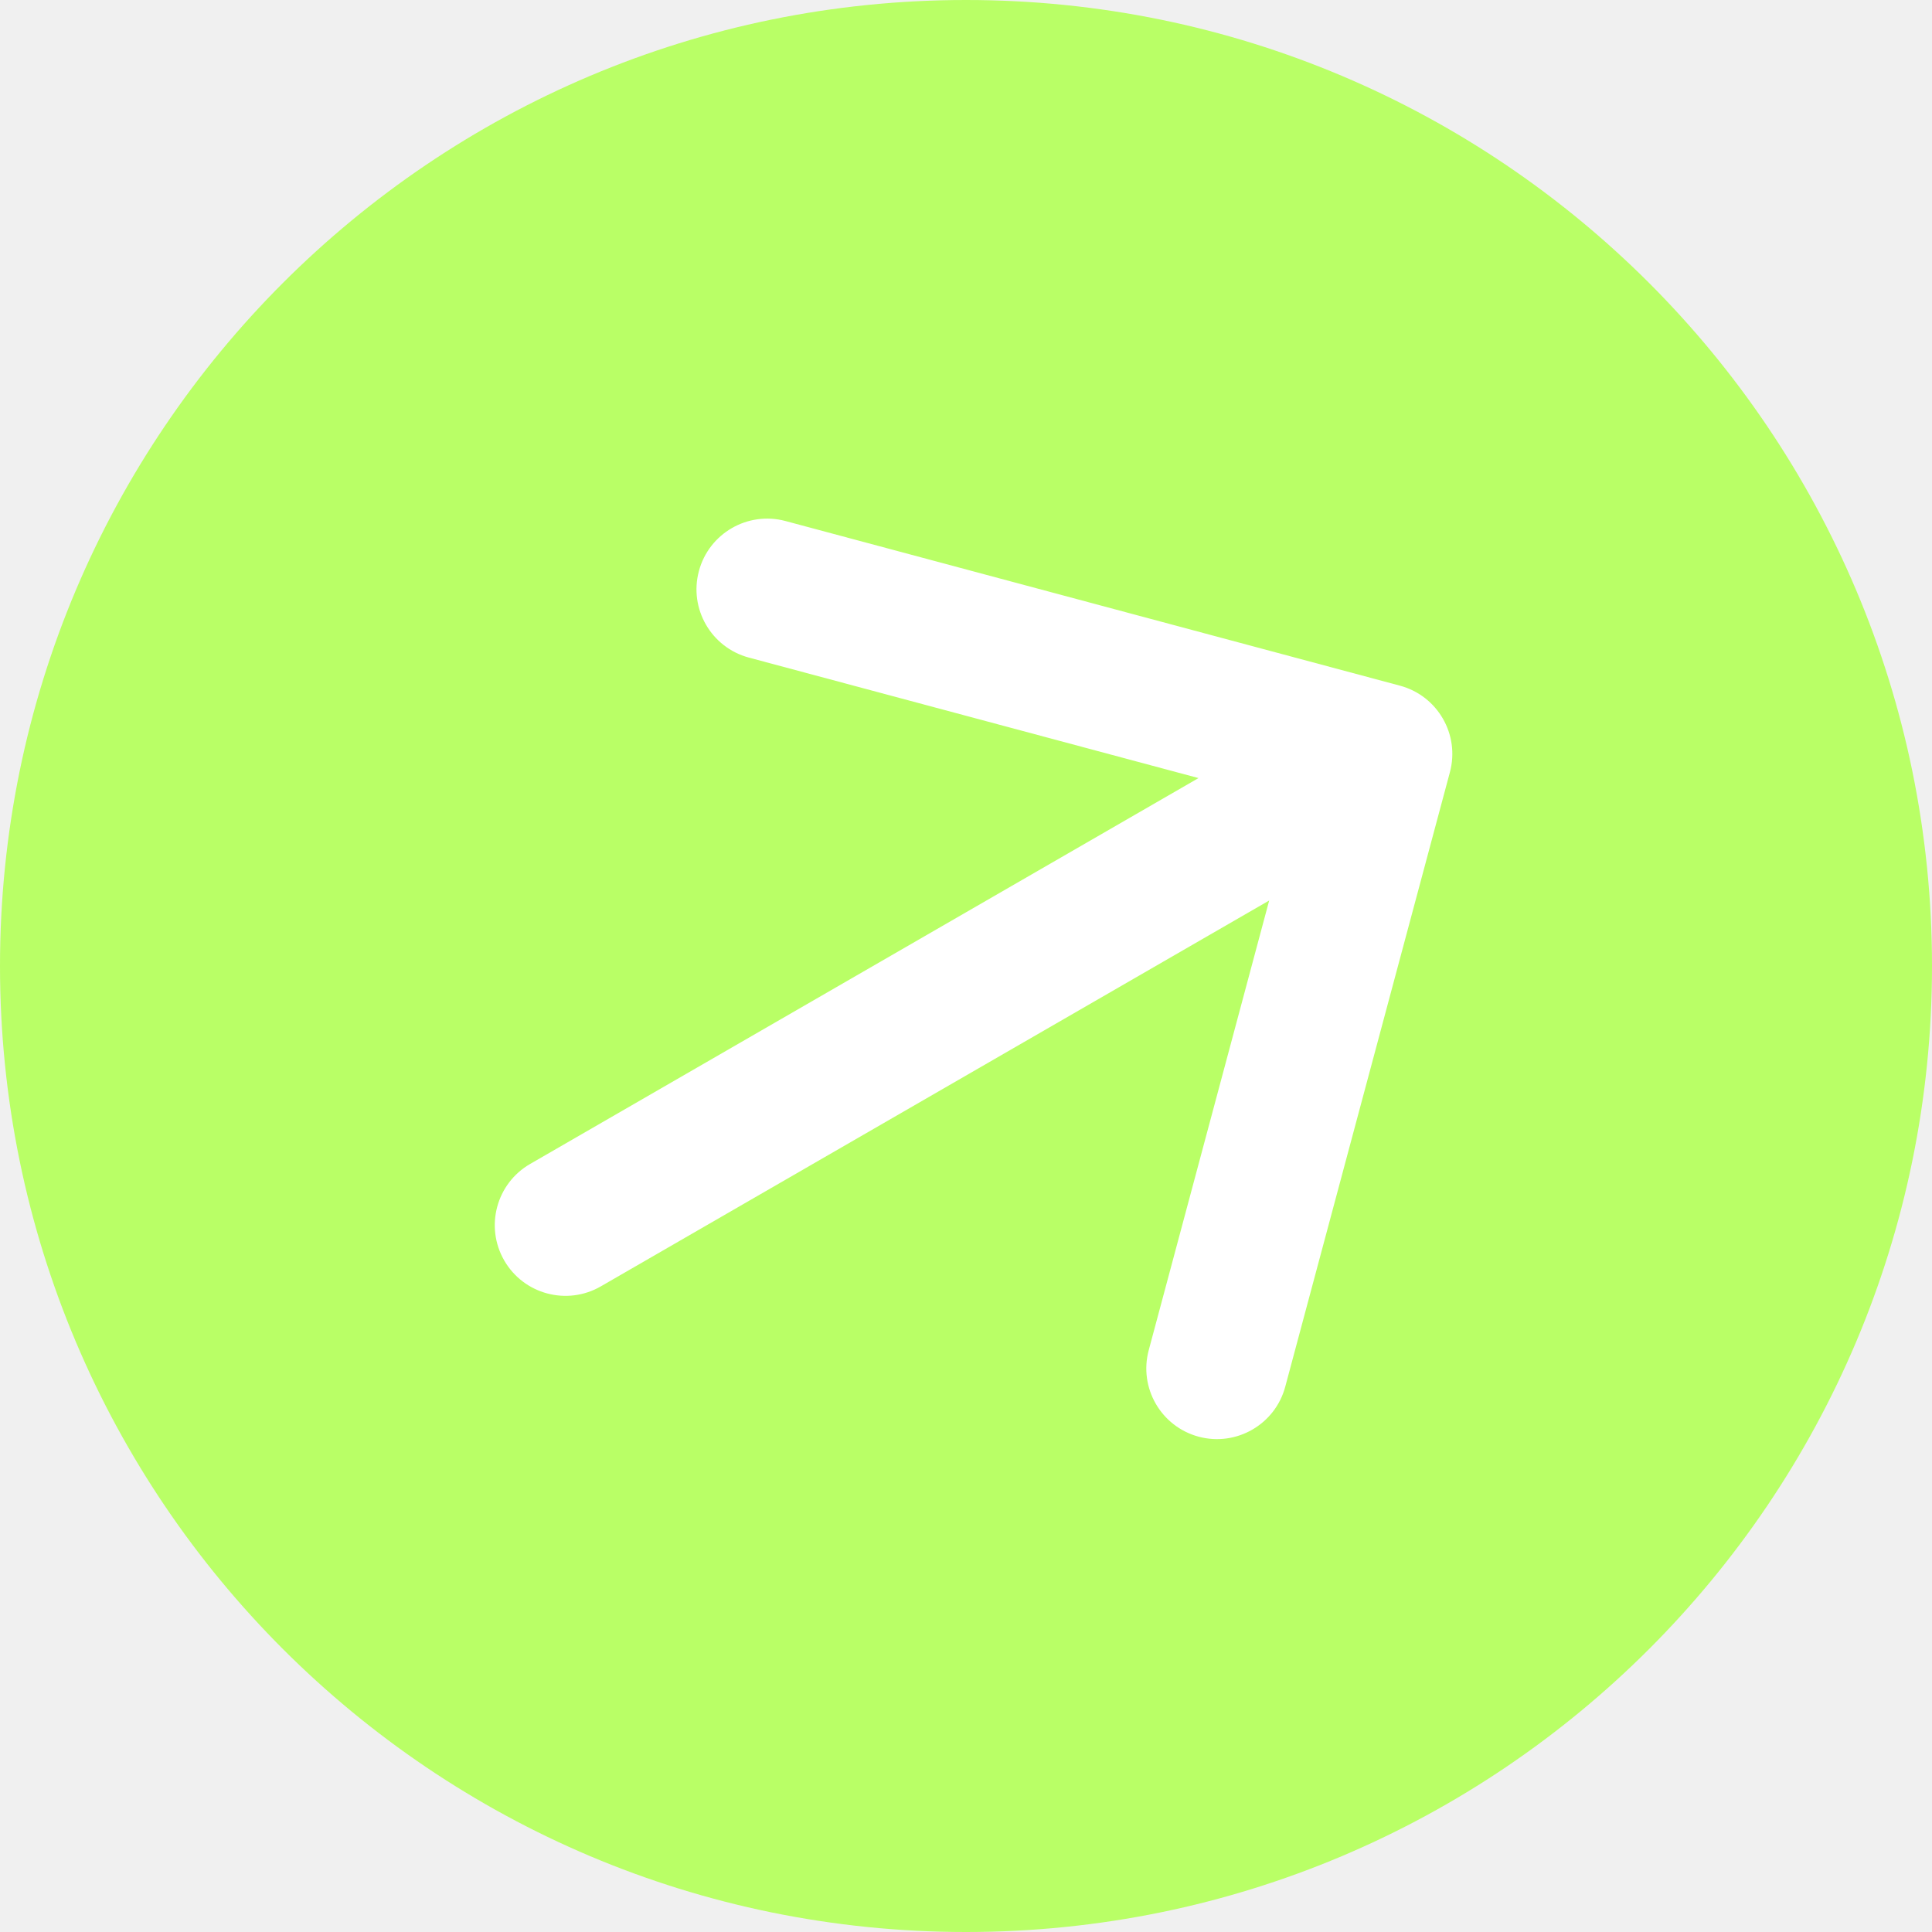
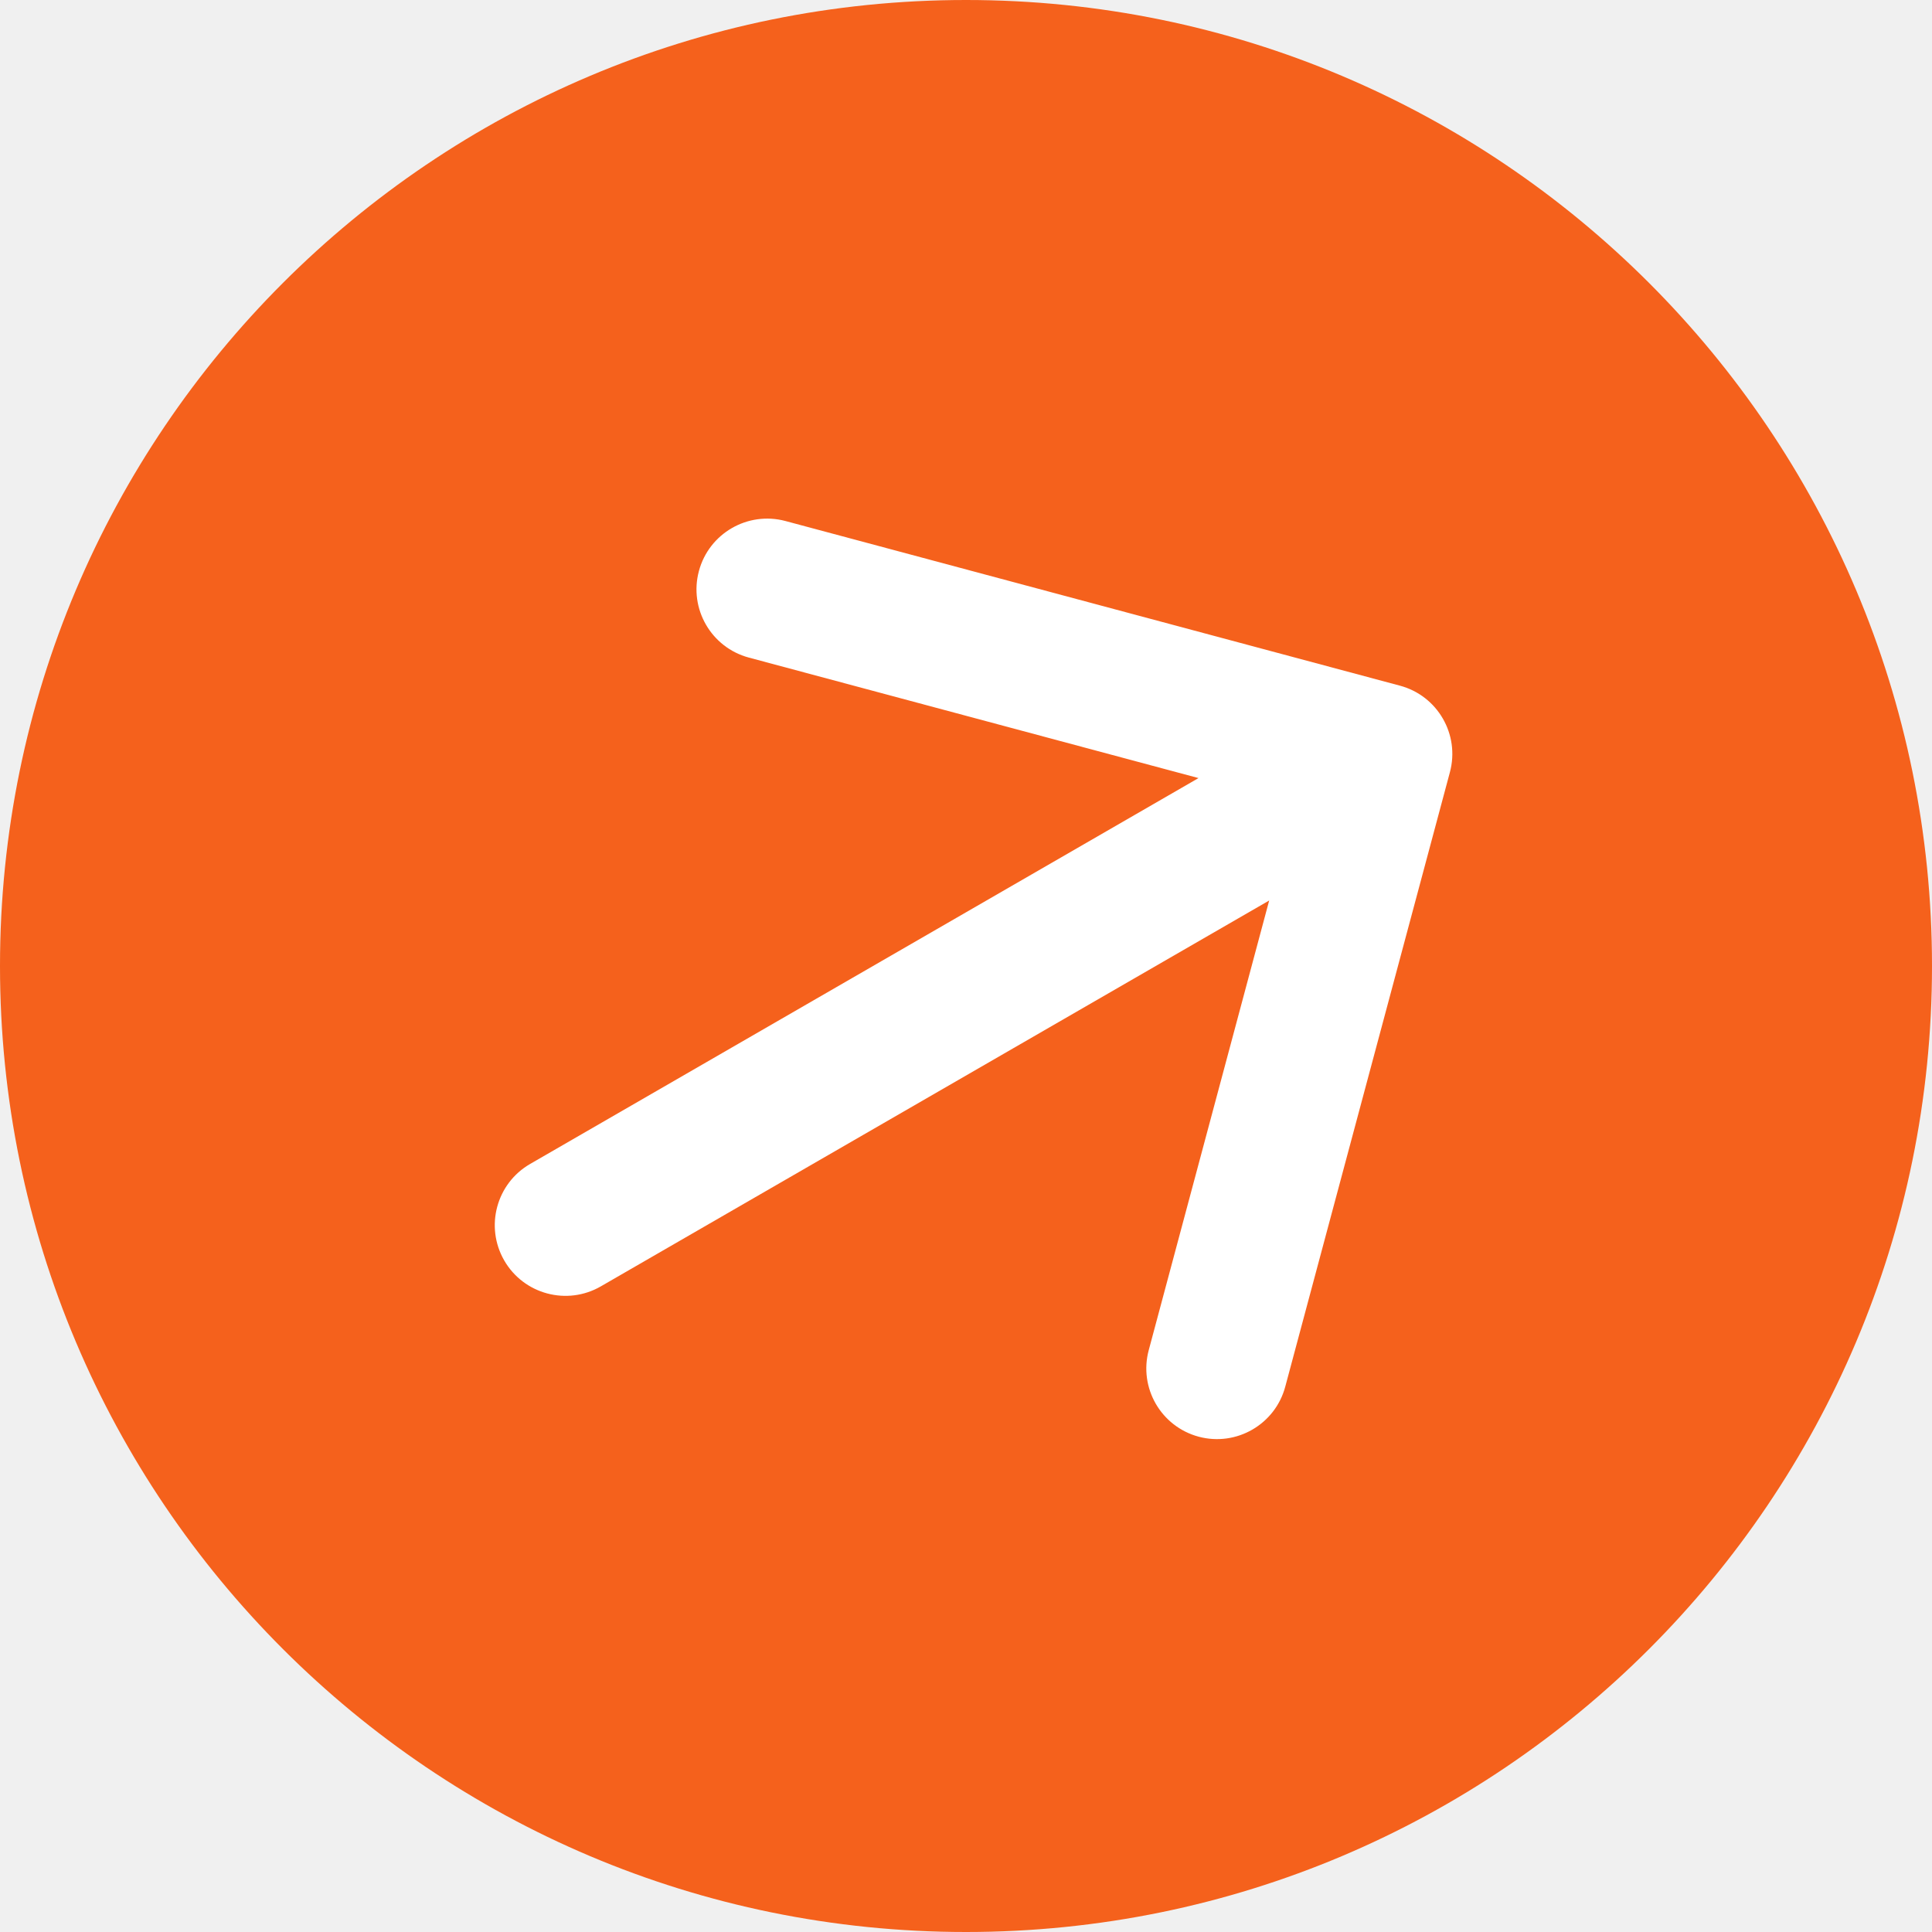
<svg xmlns="http://www.w3.org/2000/svg" width="41" height="41" viewBox="0 0 41 41" fill="none">
-   <circle cx="20.5" cy="20.5" r="20.5" fill="#B9FF66" />
+   <circle cx="20.5" cy="20.5" r="20.5" fill="#f5611c" />
  <path d="M11.25 24.701C10.533 25.115 10.287 26.032 10.701 26.75C11.115 27.467 12.033 27.713 12.75 27.299L11.25 24.701ZM30.769 16.388C30.984 15.588 30.509 14.765 29.709 14.551L16.669 11.057C15.869 10.843 15.046 11.318 14.832 12.118C14.617 12.918 15.092 13.74 15.892 13.955L27.483 17.061L24.378 28.652C24.163 29.452 24.638 30.274 25.438 30.489C26.238 30.703 27.061 30.228 27.275 29.428L30.769 16.388ZM12.75 27.299L30.071 17.299L28.571 14.701L11.25 24.701L12.75 27.299Z" fill="white" />
</svg>
